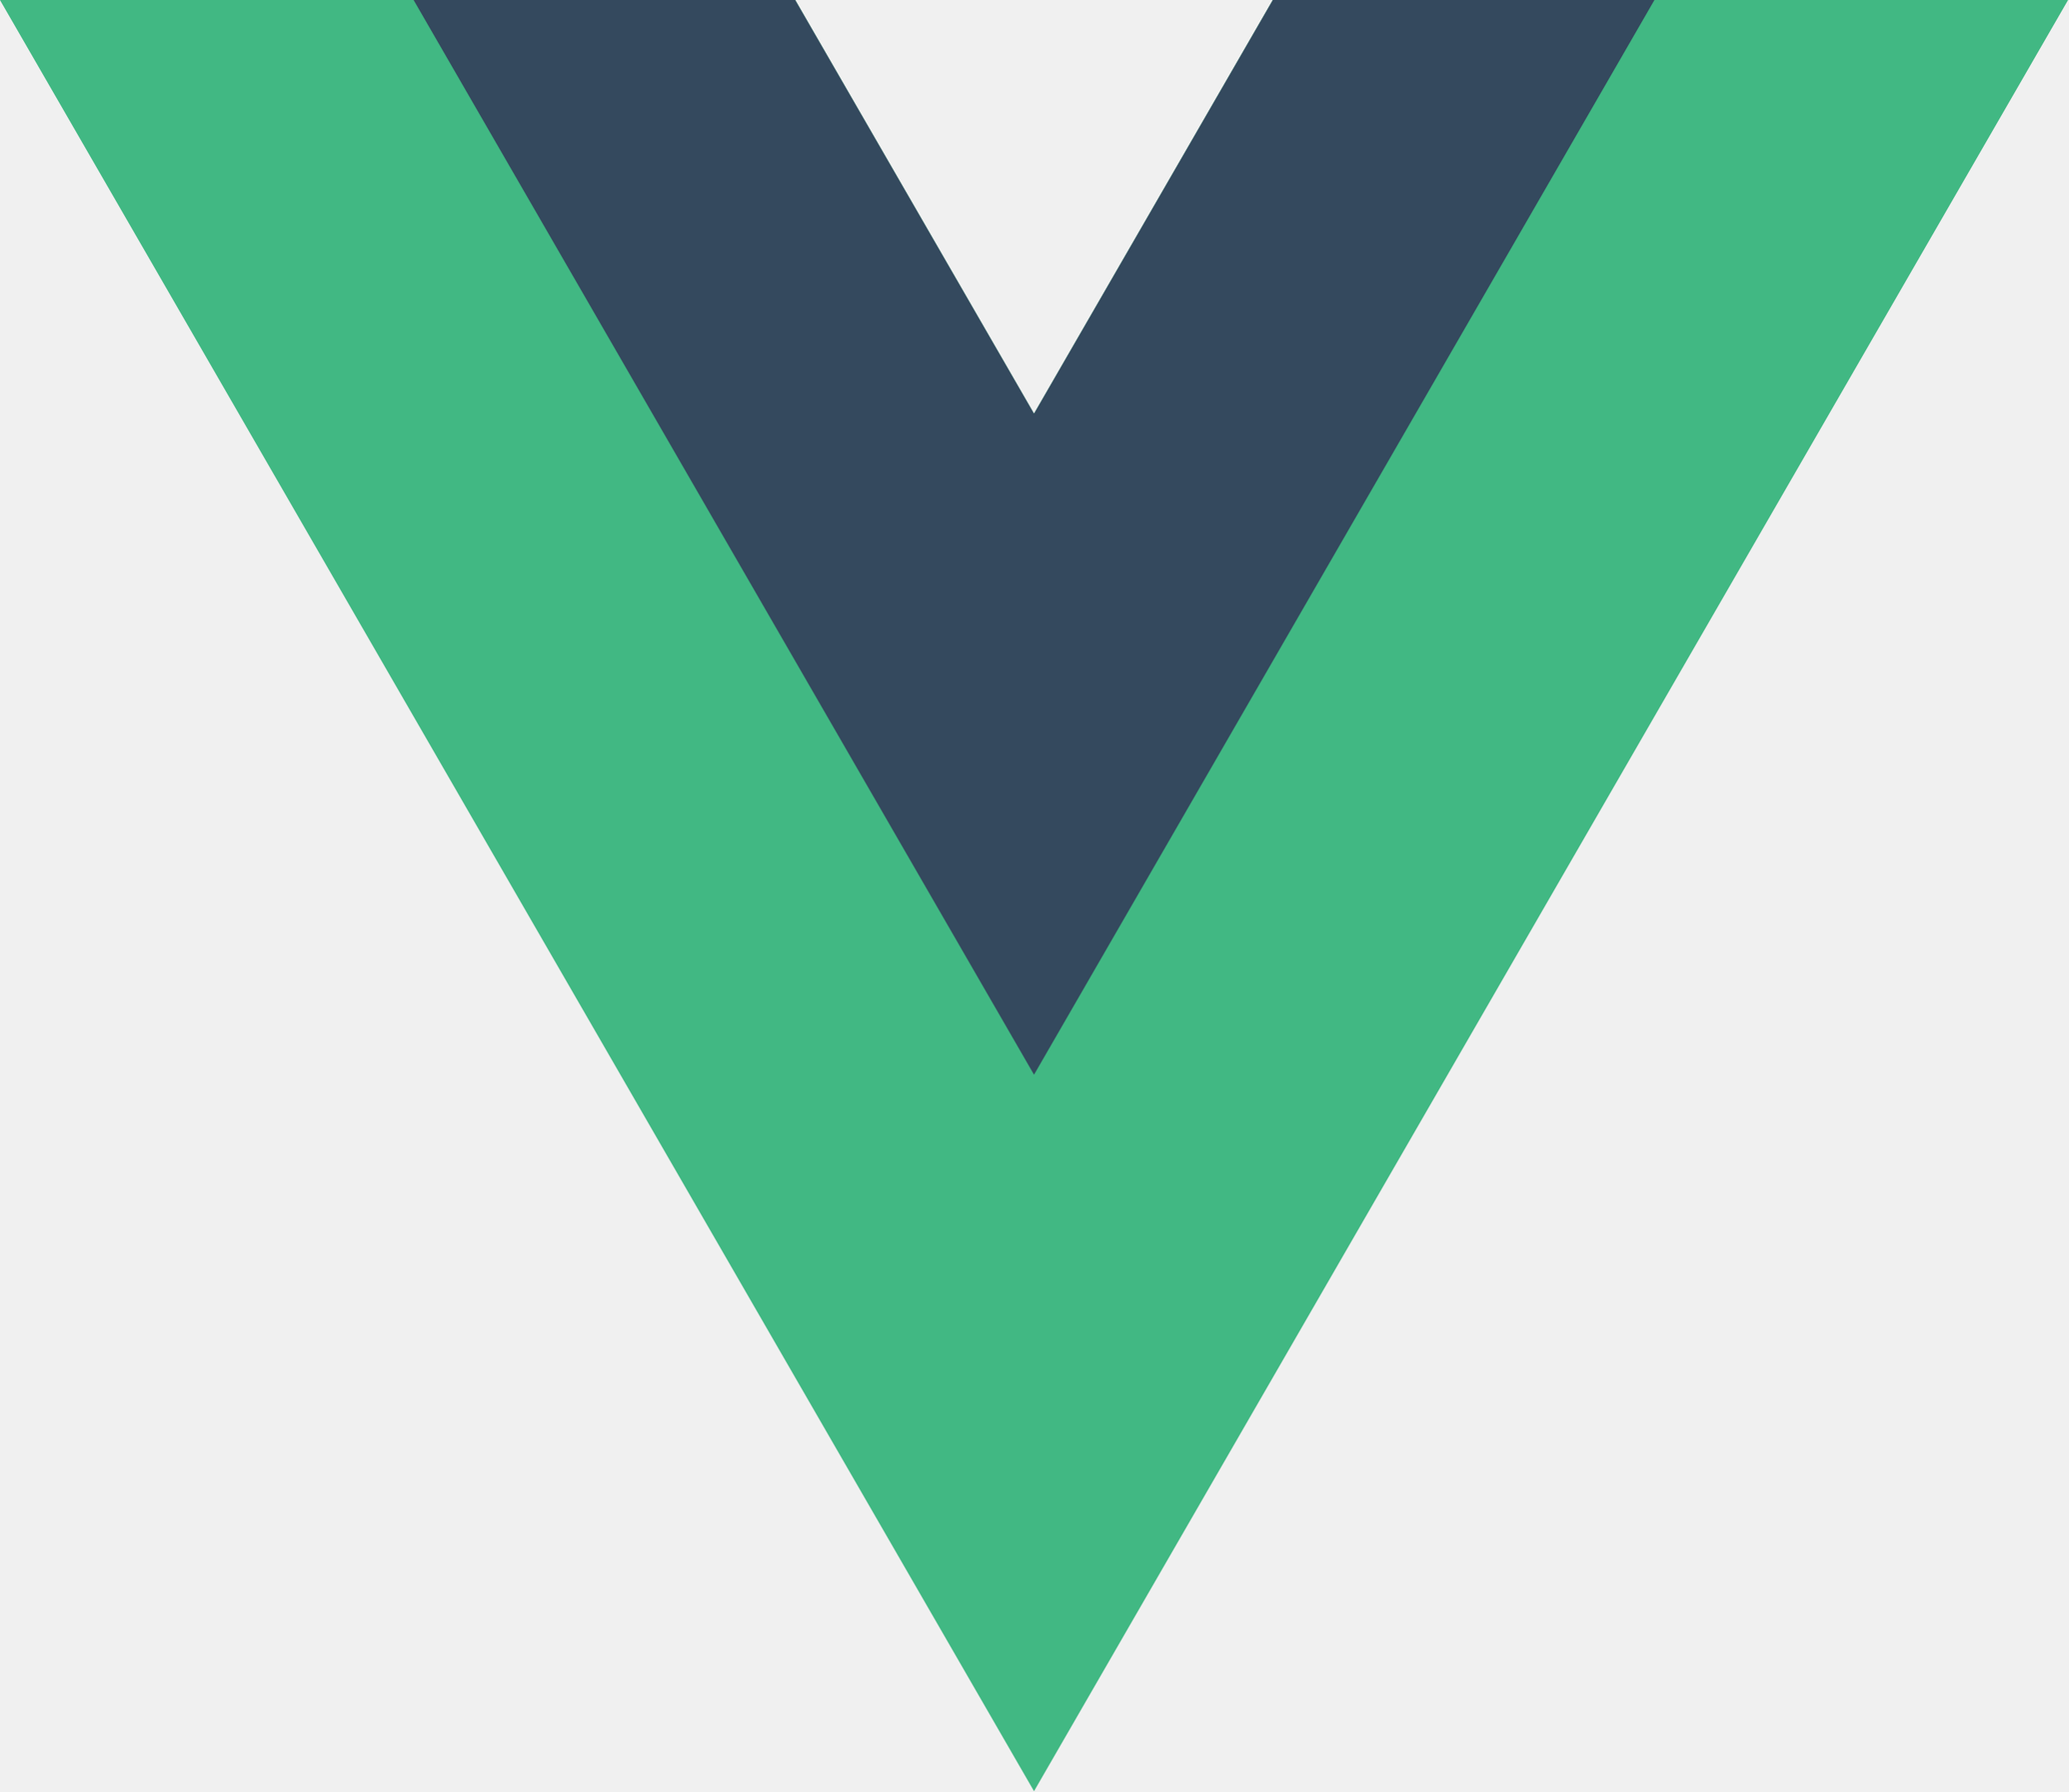
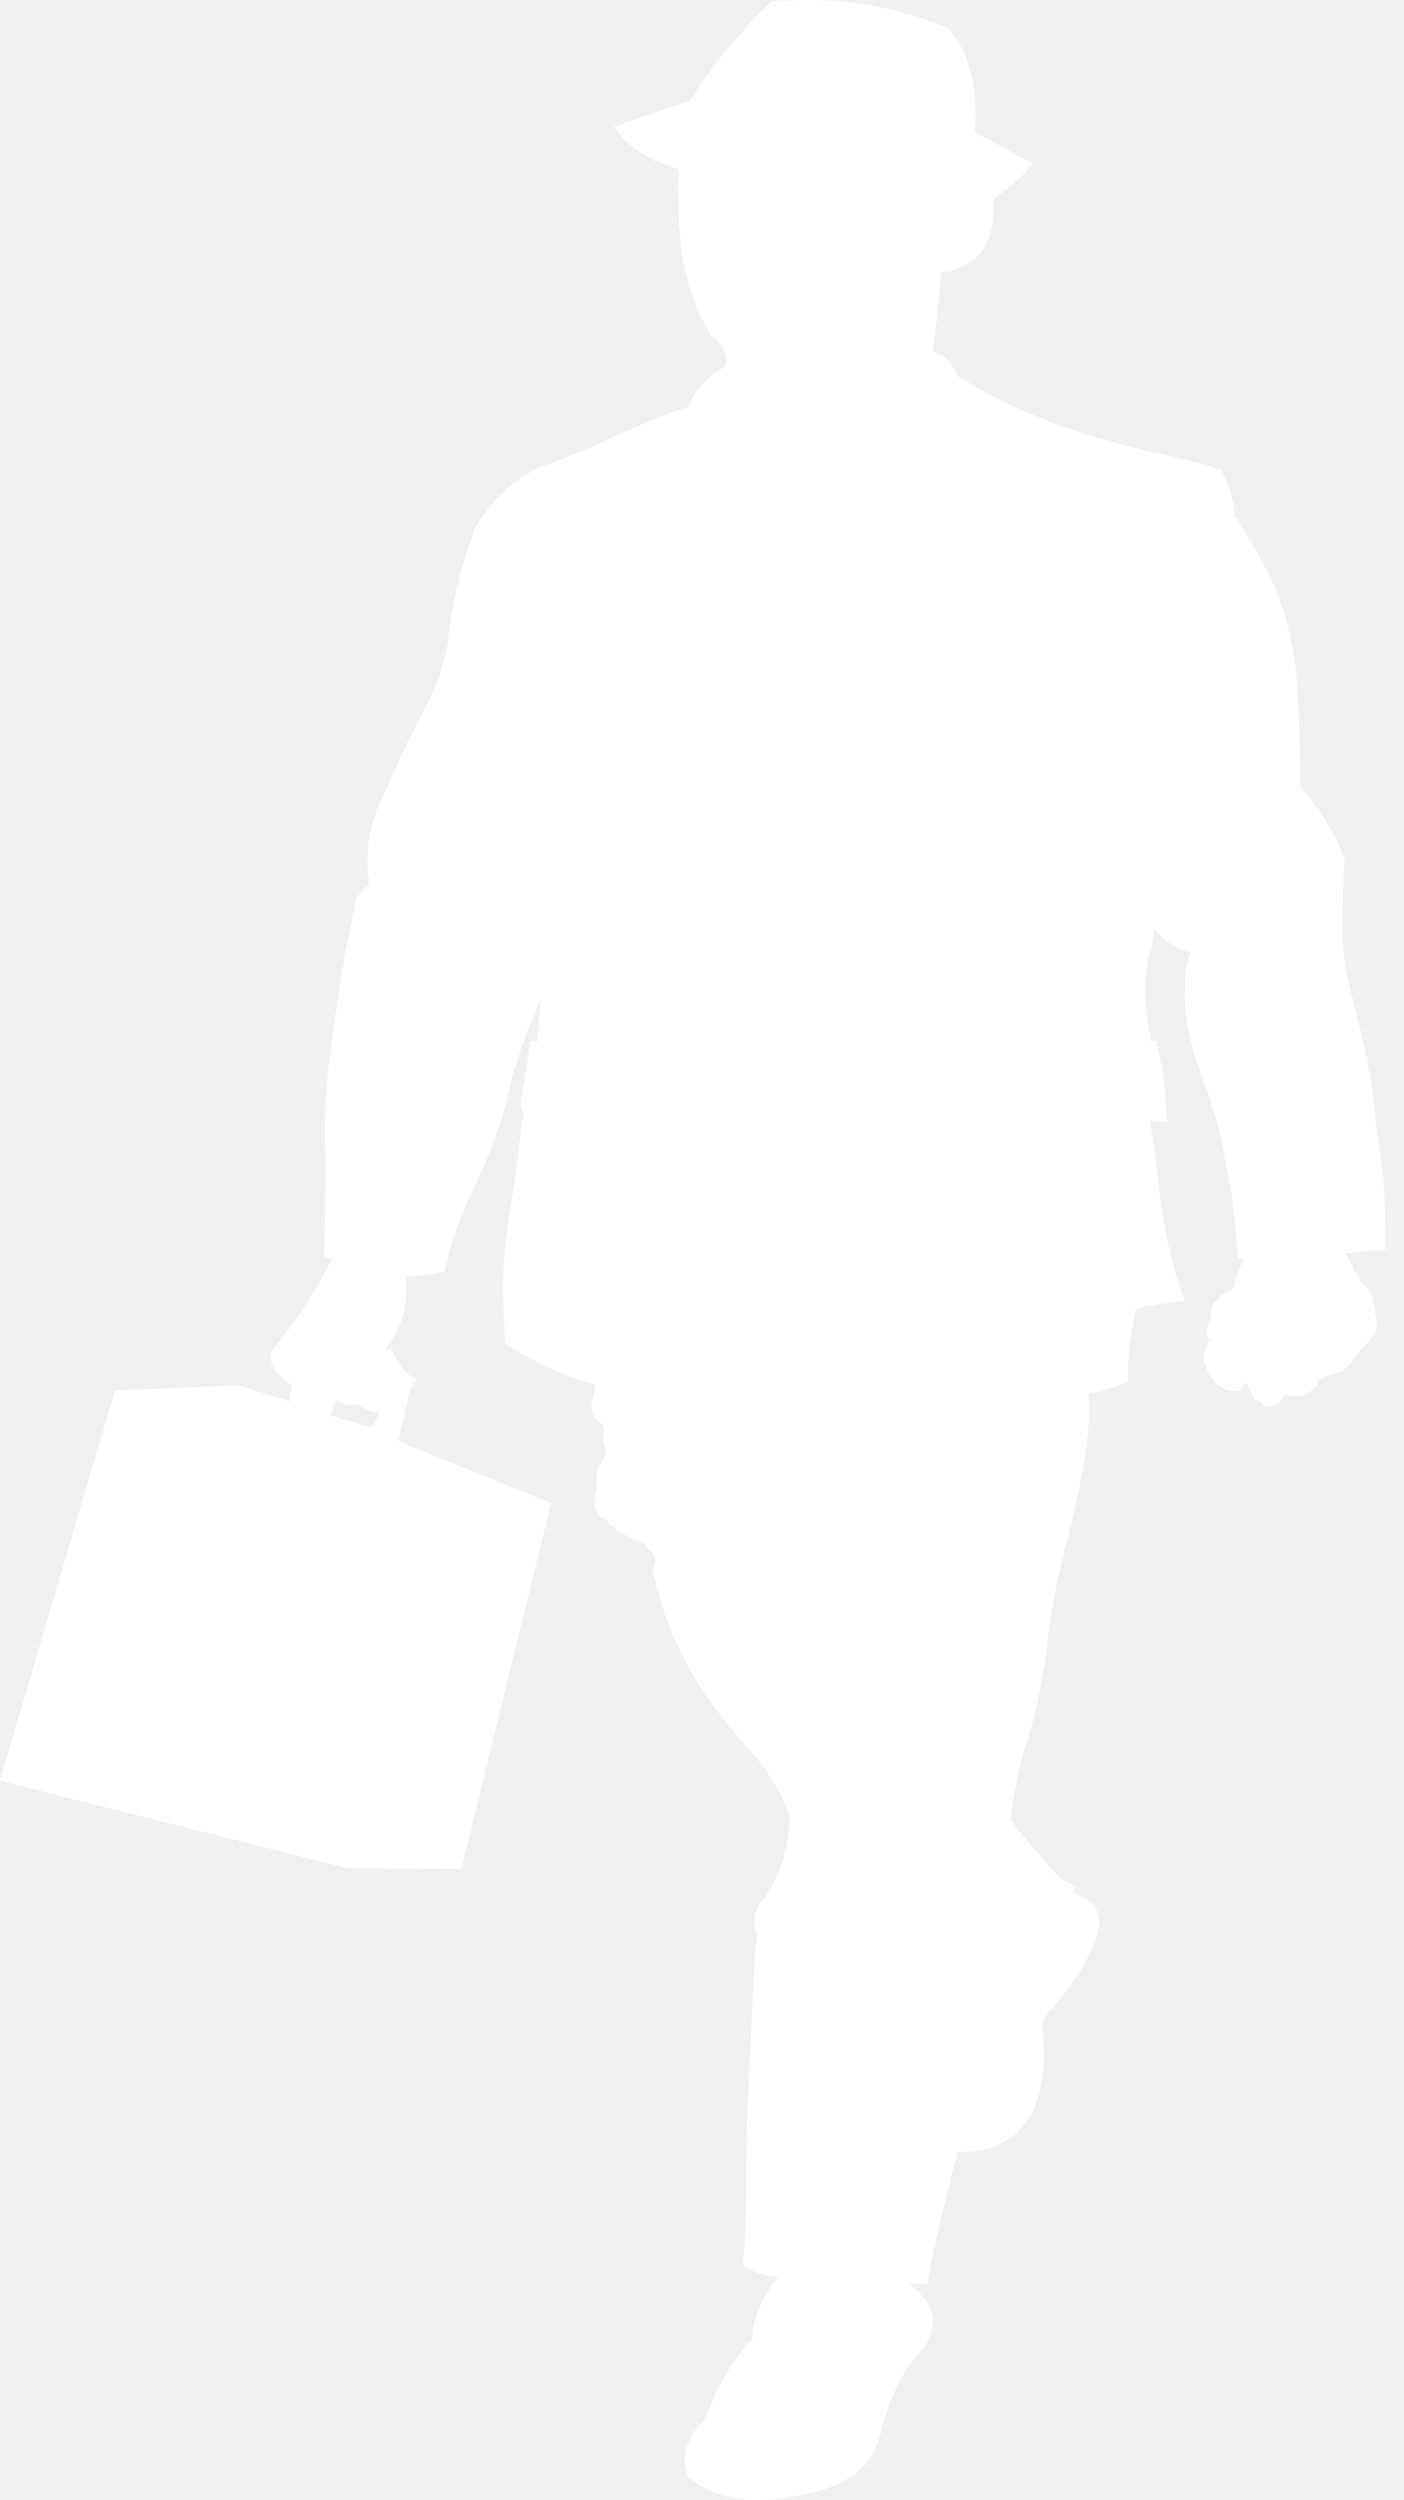
- <svg xmlns="http://www.w3.org/2000/svg" viewBox="0 0 261.76 226.69">
-   <path d="M161.096.001l-30.225 52.351L100.647.001H-.005l130.877 226.688L261.749.001z" fill="#41b883" />
-   <path d="M161.096.001l-30.225 52.351L100.647.001H52.346l78.526 136.01L209.398.001z" fill="#34495e" />
+ <svg xmlns="http://www.w3.org/2000/svg" width="100%" height="100%" viewBox="0 0 64 114" version="1.1" xml:space="preserve" style="fill-rule:evenodd;clip-rule:evenodd;stroke-linejoin:round;stroke-miterlimit:2;">
+   <g id="Artboard1" transform="matrix(0.215941,0,0,0.405068,81.7214,-20.1149)">
+     <rect x="-378.443" y="49.658" width="296.377" height="281.434" style="fill:none;" />
+     <clipPath id="_clip1">
+       <rect x="-378.443" y="49.658" width="296.377" height="281.434" />
+     </clipPath>
+     <g clip-path="url(#_clip1)">
+       <g id="Man" transform="matrix(5.06359,0,0,2.16036,-1752.18,-637.954)">
+         <path d="M312.729,328.811L312.729,328.683C313.369,328.058 313.939,327.501 314.36,326.815L311.956,325.168C312.088,322.892 311.74,321.107 310.89,319.807C308.779,318.623 306.372,318.082 303.472,318.356C302.275,319.807 301.075,321.524 300.083,323.52L296.9,324.893C297.463,325.926 298.31,326.615 299.58,327.101L299.58,327.228C299.58,328.618 299.58,330.057 299.731,331.428C299.934,333.011 300.291,334.462 300.987,335.832C301.075,335.832 301.14,335.907 301.209,336.043C301.425,336.321 301.636,336.803 301.56,337.216L301.56,337.347C301.426,337.415 301.35,337.56 301.209,337.632C300.638,338.184 300.215,338.722 300.005,339.479C298.802,339.968 297.746,340.591 296.82,341.075C295.973,341.612 294.975,342.1 293.93,342.581C292.93,343.058 291.946,344.097 291.092,345.818L291.092,345.879C290.671,347.265 290.324,348.845 290.102,350.563C289.967,352.354 289.607,354.013 288.906,355.448C288.409,356.69 287.847,358.135 287.284,359.72C286.703,361.164 286.499,362.746 286.703,364.393C286.577,364.469 286.498,364.608 286.426,364.679C286.365,364.814 286.218,364.956 286.145,365.081C286.078,365.712 285.934,366.53 285.731,367.706C285.514,369.281 285.3,371.013 285.092,373C284.869,374.929 284.814,376.788 284.869,378.573C284.869,380.297 284.869,381.955 284.813,383.545L284.813,383.736C284.939,383.813 285.007,383.87 285.16,383.87C284.663,385.045 284.097,386.286 283.383,387.461C283.247,387.667 283.104,387.868 283.032,388.082C282.326,388.835 282.479,389.59 283.383,390.412C283.383,390.412 283.464,390.412 283.464,390.48C283.464,390.621 283.464,390.766 283.383,390.904L283.383,391.31L281.254,390.476L276.092,390.741L271.296,411.074L285.755,415.629L290.529,415.677L294.281,396.607L287.908,393.379L288.408,390.622C288.549,390.481 288.549,390.352 288.63,390.208L288.685,390.208C288.203,389.868 287.846,389.325 287.631,388.558L287.349,388.698C287.422,388.558 287.485,388.479 287.485,388.349C288.127,387.321 288.337,386.149 288.202,384.777C288.75,384.777 289.262,384.71 289.756,384.572L289.827,384.572C290.099,382.981 290.527,381.472 291.161,379.956C291.735,378.373 292.225,376.789 292.515,375.212C292.643,374.243 292.926,373.347 293.141,372.523C293.351,371.836 293.57,371.148 293.776,370.527L293.852,370.457C293.776,371.147 293.776,371.836 293.702,372.523L293.429,372.523C293.288,373.689 293.141,374.797 293.011,375.756C293.011,375.824 293.011,375.965 293.081,376.106C293.081,376.176 293.081,376.315 293.142,376.377C293.142,376.45 293.142,376.587 293.081,376.655C292.926,378.238 292.793,379.755 292.575,381.267C292.366,382.921 292.224,384.624 292.297,386.424C292.297,387.046 292.366,387.667 292.366,388.148C292.366,388.216 292.366,388.35 292.436,388.35C293.644,389.326 294.83,390.003 296.047,390.413L296.111,390.413C296.111,390.833 296.047,391.106 295.969,391.31L295.969,391.591C295.969,391.931 296.111,392.285 296.392,392.489C296.458,392.619 296.532,392.819 296.458,393.035C296.458,393.313 296.458,393.517 296.532,393.65C296.609,393.72 296.609,393.789 296.609,393.856C296.532,394.137 296.459,394.337 296.392,394.476C296.25,394.683 296.184,394.892 296.184,395.236C296.184,395.57 296.184,395.924 296.111,396.201C296.047,396.754 296.111,397.089 296.393,397.37C296.459,397.432 296.533,397.509 296.61,397.509C296.683,397.642 296.75,397.785 296.897,397.843C296.958,397.981 297.031,397.981 297.108,398.124C297.18,398.187 297.248,398.187 297.387,398.268C297.6,398.48 297.811,398.539 298.035,398.679C298.165,398.679 298.233,398.679 298.233,398.888C298.58,399.16 298.725,399.576 298.517,400.049C298.58,400.665 298.798,401.36 298.951,402.121C299.292,403.492 299.864,404.868 300.424,406.048C301.071,407.28 301.848,408.518 302.757,409.759C303.401,410.724 303.892,411.75 304.236,412.85L304.236,413.064C304.18,414.64 303.825,416.098 303.116,417.267C302.83,417.672 302.757,418.093 302.757,418.436C302.757,418.644 302.757,418.91 302.906,419.047C302.83,419.54 302.757,420.013 302.757,420.639C302.684,422.426 302.626,424.216 302.554,426.069C302.483,427.859 302.412,429.716 302.412,431.505C302.412,433.229 302.412,434.821 302.27,436.332C302.683,436.682 303.181,436.873 303.745,436.945C303.116,437.908 302.757,438.878 302.683,439.979L302.683,440.186C302.553,440.253 302.482,440.387 302.412,440.525C301.699,441.629 301.136,442.794 300.844,443.959C300.795,444.103 300.714,444.251 300.714,444.313C299.93,445.339 299.648,446.375 300.001,447.344C301.071,448.51 302.626,448.845 304.663,448.31C306.579,447.891 307.702,446.864 307.996,445.144C308.342,443.486 308.836,441.968 309.697,440.802C310.463,439.57 310.337,438.456 309.402,437.495C309.343,437.425 309.192,437.354 309.192,437.29L309.966,437.29C310.189,435.572 310.541,433.855 310.885,432.196C310.961,431.641 311.107,431.092 311.252,430.404C312.725,430.48 313.718,429.779 314.356,428.341C314.779,427.17 314.92,425.801 314.779,424.138C314.718,423.737 314.779,423.461 314.984,423.179C316.047,421.797 316.76,420.357 317.104,418.847C317.254,417.881 316.903,417.266 316.047,416.912C316.047,416.845 316.124,416.645 316.188,416.568C315.835,416.44 315.565,416.223 315.346,415.957C314.718,415.06 314.074,414.156 313.436,413.13L313.436,413.063C313.578,411.688 313.794,410.306 314.142,408.936C314.429,407.832 314.646,406.659 314.779,405.493C314.847,404.939 314.984,404.391 314.984,403.836C315.133,402.051 315.422,400.331 315.772,398.679C316.125,396.95 316.412,395.297 316.612,393.65C316.694,392.695 316.76,391.804 316.694,390.904C317.255,390.766 317.829,390.556 318.324,390.283C318.324,388.969 318.463,387.666 318.663,386.492C319.298,386.286 320.017,386.148 320.72,386.086C320.219,384.49 319.943,382.847 319.725,381.266C319.584,379.677 319.458,378.168 319.239,376.718L319.943,376.718C319.943,375.282 319.798,373.898 319.522,372.661L319.522,372.521L319.299,372.521C319.028,370.939 318.954,369.42 319.239,367.907C319.374,367.493 319.374,367.083 319.459,366.67C319.726,367.223 320.22,367.645 320.935,367.907C320.794,368.463 320.721,368.943 320.721,369.492C320.643,371.145 320.935,372.727 321.366,374.175C321.851,375.754 322.217,377.345 322.421,378.916C322.712,380.575 322.845,382.164 322.917,383.87L323.202,383.87C323.126,384.013 323.058,384.094 323.058,384.223C322.985,384.433 322.916,384.572 322.916,384.709C322.774,384.916 322.774,385.117 322.774,385.25C322.711,385.459 322.561,385.598 322.339,385.732C322.271,385.732 322.215,385.732 322.215,385.803C322.215,385.944 322.06,386.013 321.989,386.086C321.849,386.22 321.849,386.349 321.849,386.492C321.787,386.632 321.787,386.778 321.787,386.978C321.71,387.179 321.71,387.394 321.647,387.533C321.647,387.603 321.569,387.666 321.647,387.796C321.647,387.867 321.647,387.937 321.71,388.014C321.71,388.014 321.787,388.081 321.849,388.146C321.787,388.146 321.71,388.146 321.71,388.214C321.569,388.557 321.492,388.835 321.492,389.247C321.569,389.38 321.647,389.589 321.647,389.722C321.71,389.938 321.848,390.076 321.988,390.35C322.214,390.62 322.418,390.765 322.842,390.765C323.056,390.765 323.123,390.62 323.123,390.479C323.199,390.411 323.259,390.411 323.259,390.35L323.259,390.282C323.4,390.62 323.479,390.903 323.617,391.17C323.617,391.233 323.617,391.233 323.695,391.233C323.833,391.309 323.974,391.381 323.974,391.59L324.112,391.59C324.477,391.59 324.683,391.381 324.81,391.038L324.906,390.964C325.318,391.105 325.74,391.038 325.955,390.766C326.024,390.766 326.089,390.621 326.089,390.621C326.164,390.556 326.164,390.556 326.238,390.556C326.164,390.351 326.238,390.208 326.446,390.15L326.446,390.078C326.73,389.94 327.015,389.868 327.295,389.724C327.295,389.667 327.366,389.591 327.366,389.591C327.435,389.538 327.512,389.538 327.512,389.452C327.575,389.381 327.653,389.381 327.653,389.248C327.722,389.248 327.722,389.175 327.722,389.108C328.071,388.558 328.422,388.147 328.641,387.733C328.706,387.666 328.706,387.666 328.706,387.603L328.706,387.32C328.706,387.044 328.641,386.778 328.641,386.491L328.641,386.422C328.569,386.285 328.569,386.147 328.569,386.085C328.501,385.731 328.358,385.459 328.222,385.249C328.071,385.187 328.071,385.116 328.004,385.044C328.004,384.915 327.94,384.708 327.862,384.57C327.79,384.57 327.721,384.431 327.721,384.354C327.721,384.221 327.652,384.092 327.511,383.868C327.511,383.868 327.511,383.734 327.434,383.676L327.434,383.596C327.939,383.543 328.421,383.456 329.065,383.399C329.065,381.674 329.065,380.017 328.856,378.443C328.706,377.482 328.64,376.445 328.568,375.403C328.357,373.685 328.07,372.036 327.721,370.453C327.511,369.49 327.365,368.523 327.293,367.419L327.293,366.326C327.293,365.287 327.293,364.261 327.364,363.237L327.364,363.022C326.938,361.641 326.308,360.334 325.523,359.302L325.523,359.028C325.523,357.246 325.459,355.511 325.391,353.798C325.242,352.012 324.963,350.366 324.475,348.899C323.972,347.608 323.476,346.44 322.912,345.473C322.912,345.322 322.84,345.264 322.77,345.192L322.77,344.711C322.63,343.895 322.416,343.27 322.211,342.714L322.056,342.714C321.361,342.432 320.576,342.17 319.721,341.959C318.029,341.479 316.54,340.922 315.13,340.318C314.981,340.242 314.917,340.165 314.776,340.093C313.575,339.555 312.305,338.719 311.172,337.828C311.032,337.214 310.751,336.8 310.187,336.592C310.334,335.283 310.46,333.904 310.54,332.532L310.54,332.463C311.95,332.249 312.661,331.225 312.724,329.361C312.729,329.232 312.729,329.029 312.729,328.811ZM286.779,392.695L285.008,391.998L285.092,391.931L285.3,391.233C285.645,391.447 286.001,391.59 286.218,391.447C286.498,391.72 286.779,391.858 287.135,391.93L286.779,392.695Z" style="fill:white;" />
+       </g>
+     </g>
+   </g>
</svg>
